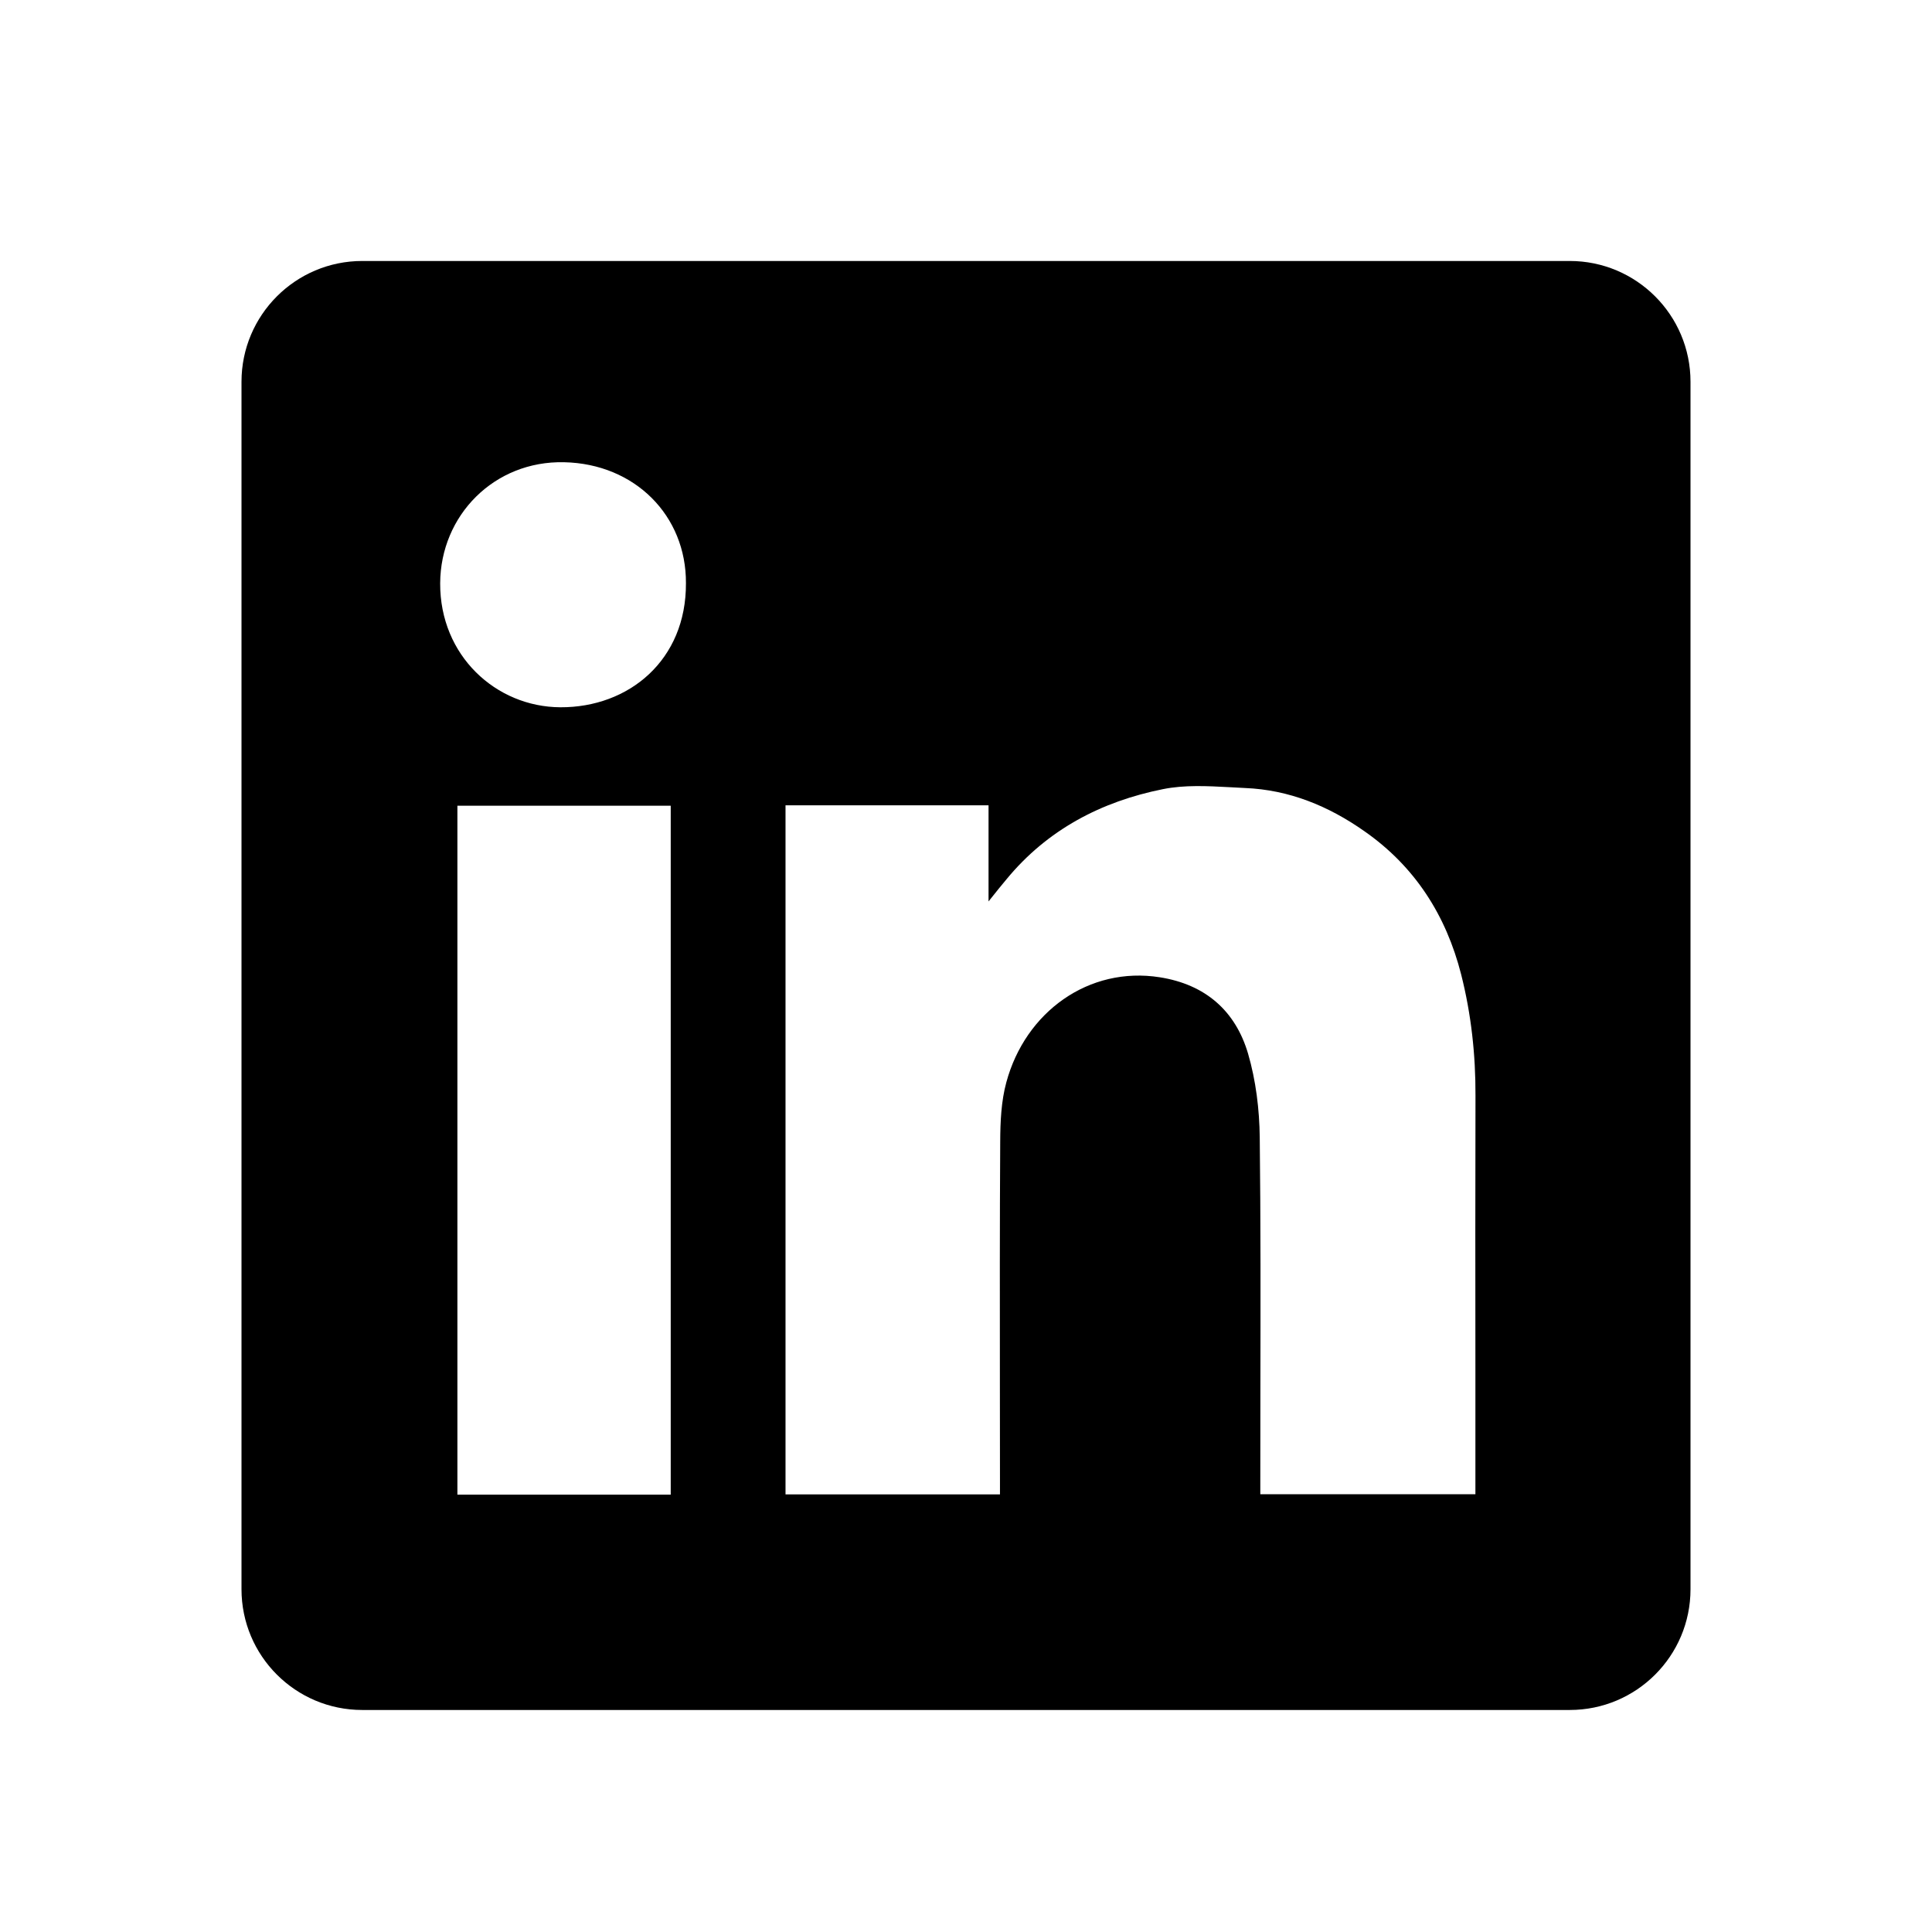
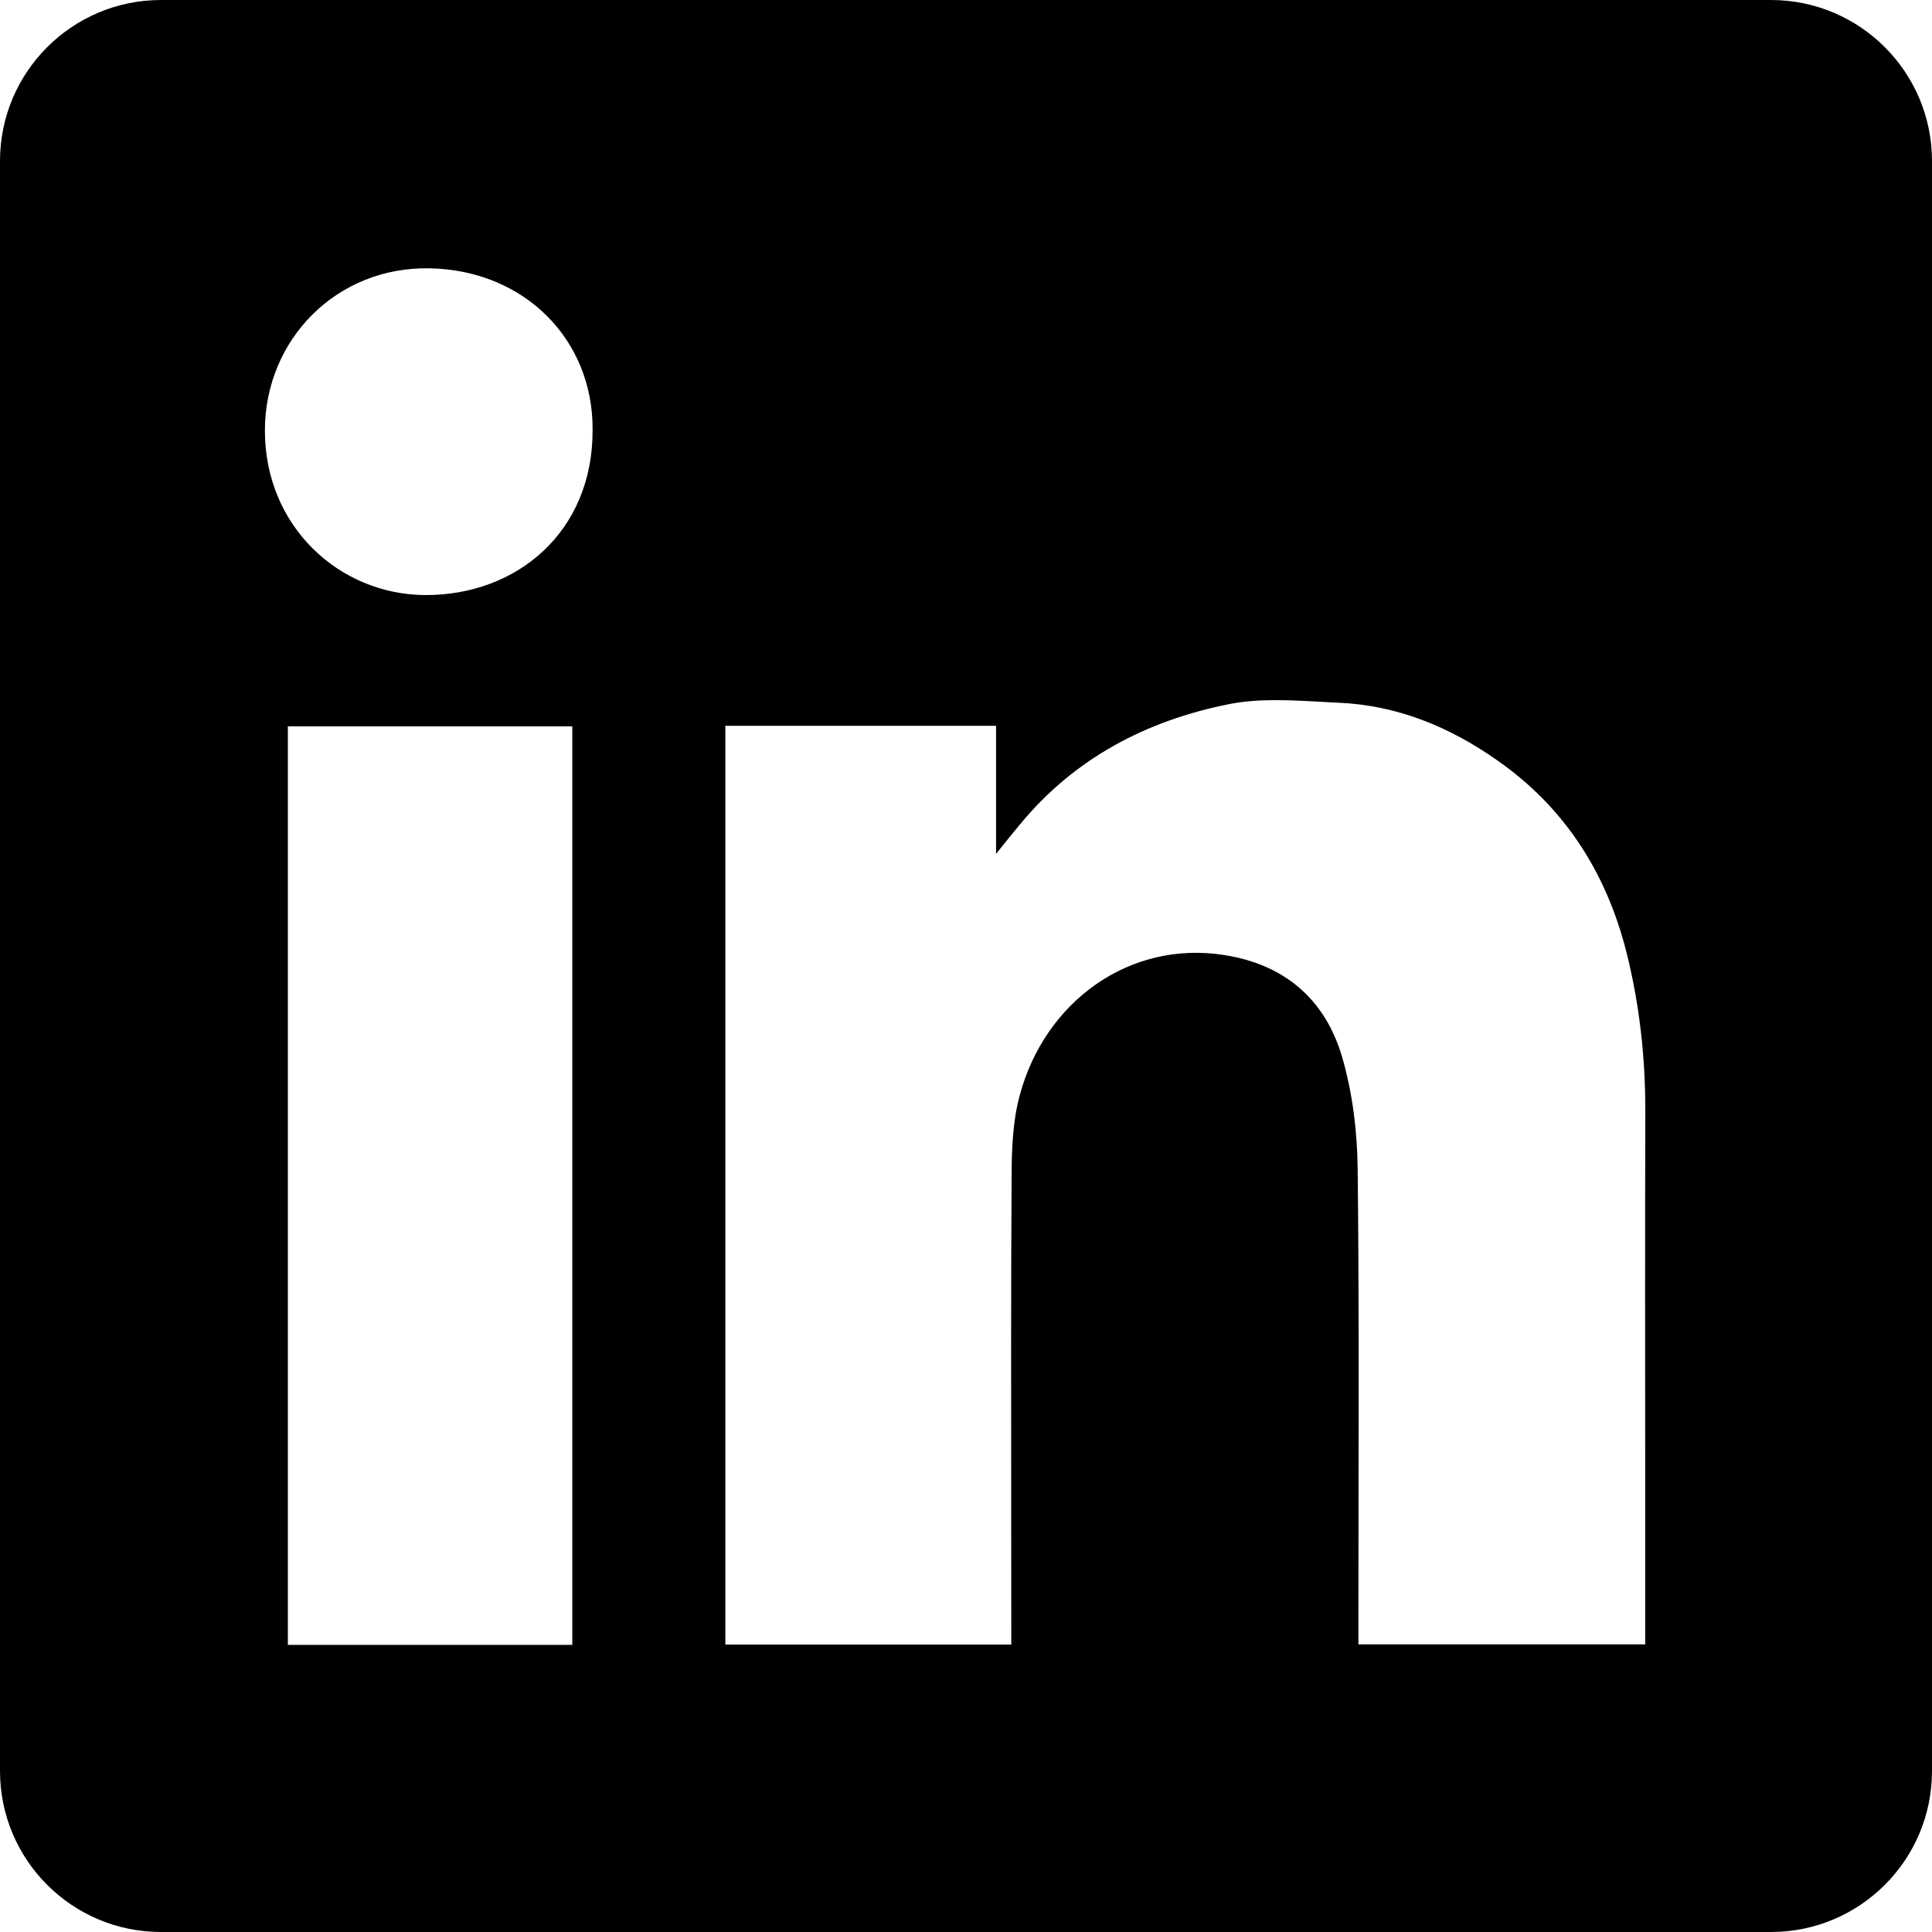
- <svg xmlns="http://www.w3.org/2000/svg" width="24" height="24" viewBox="0 0 24 24">
+ <svg xmlns="http://www.w3.org/2000/svg" width="18" height="18" viewBox="3 3.242 18 18">
  <path fill-rule="evenodd" clip-rule="evenodd" d="M4.5 3.242C3.672 3.242 3 3.914 3 4.742V19.742C3 20.571 3.672 21.242 4.5 21.242H19.5C20.328 21.242 21 20.571 21 19.742V4.742C21 3.914 20.328 3.242 19.5 3.242H4.5ZM8.521 7.245C8.526 8.201 7.811 8.79 6.961 8.786C6.161 8.782 5.464 8.145 5.468 7.246C5.472 6.401 6.14 5.722 7.008 5.742C7.888 5.761 8.526 6.407 8.521 7.245ZM12.28 10.004H9.76H9.758V18.564H12.422V18.364C12.422 17.984 12.421 17.604 12.421 17.224C12.42 16.21 12.419 15.195 12.425 14.182C12.426 13.936 12.437 13.68 12.501 13.445C12.738 12.568 13.527 12.001 14.407 12.14C14.973 12.229 15.347 12.556 15.504 13.089C15.601 13.422 15.645 13.781 15.649 14.129C15.661 15.176 15.659 16.224 15.657 17.271C15.657 17.641 15.656 18.011 15.656 18.381V18.562H18.328V18.357C18.328 17.905 18.328 17.453 18.328 17.001C18.327 15.872 18.326 14.742 18.329 13.612C18.331 13.102 18.276 12.598 18.151 12.105C17.964 11.371 17.577 10.763 16.948 10.325C16.503 10.012 16.013 9.811 15.466 9.789C15.404 9.786 15.341 9.783 15.278 9.779C14.998 9.764 14.714 9.749 14.447 9.803C13.682 9.956 13.01 10.306 12.502 10.924C12.443 10.994 12.385 11.066 12.299 11.174L12.28 11.198V10.004ZM5.682 18.567H8.332V10.009H5.682V18.567Z" fill="currentColor" />
</svg>
